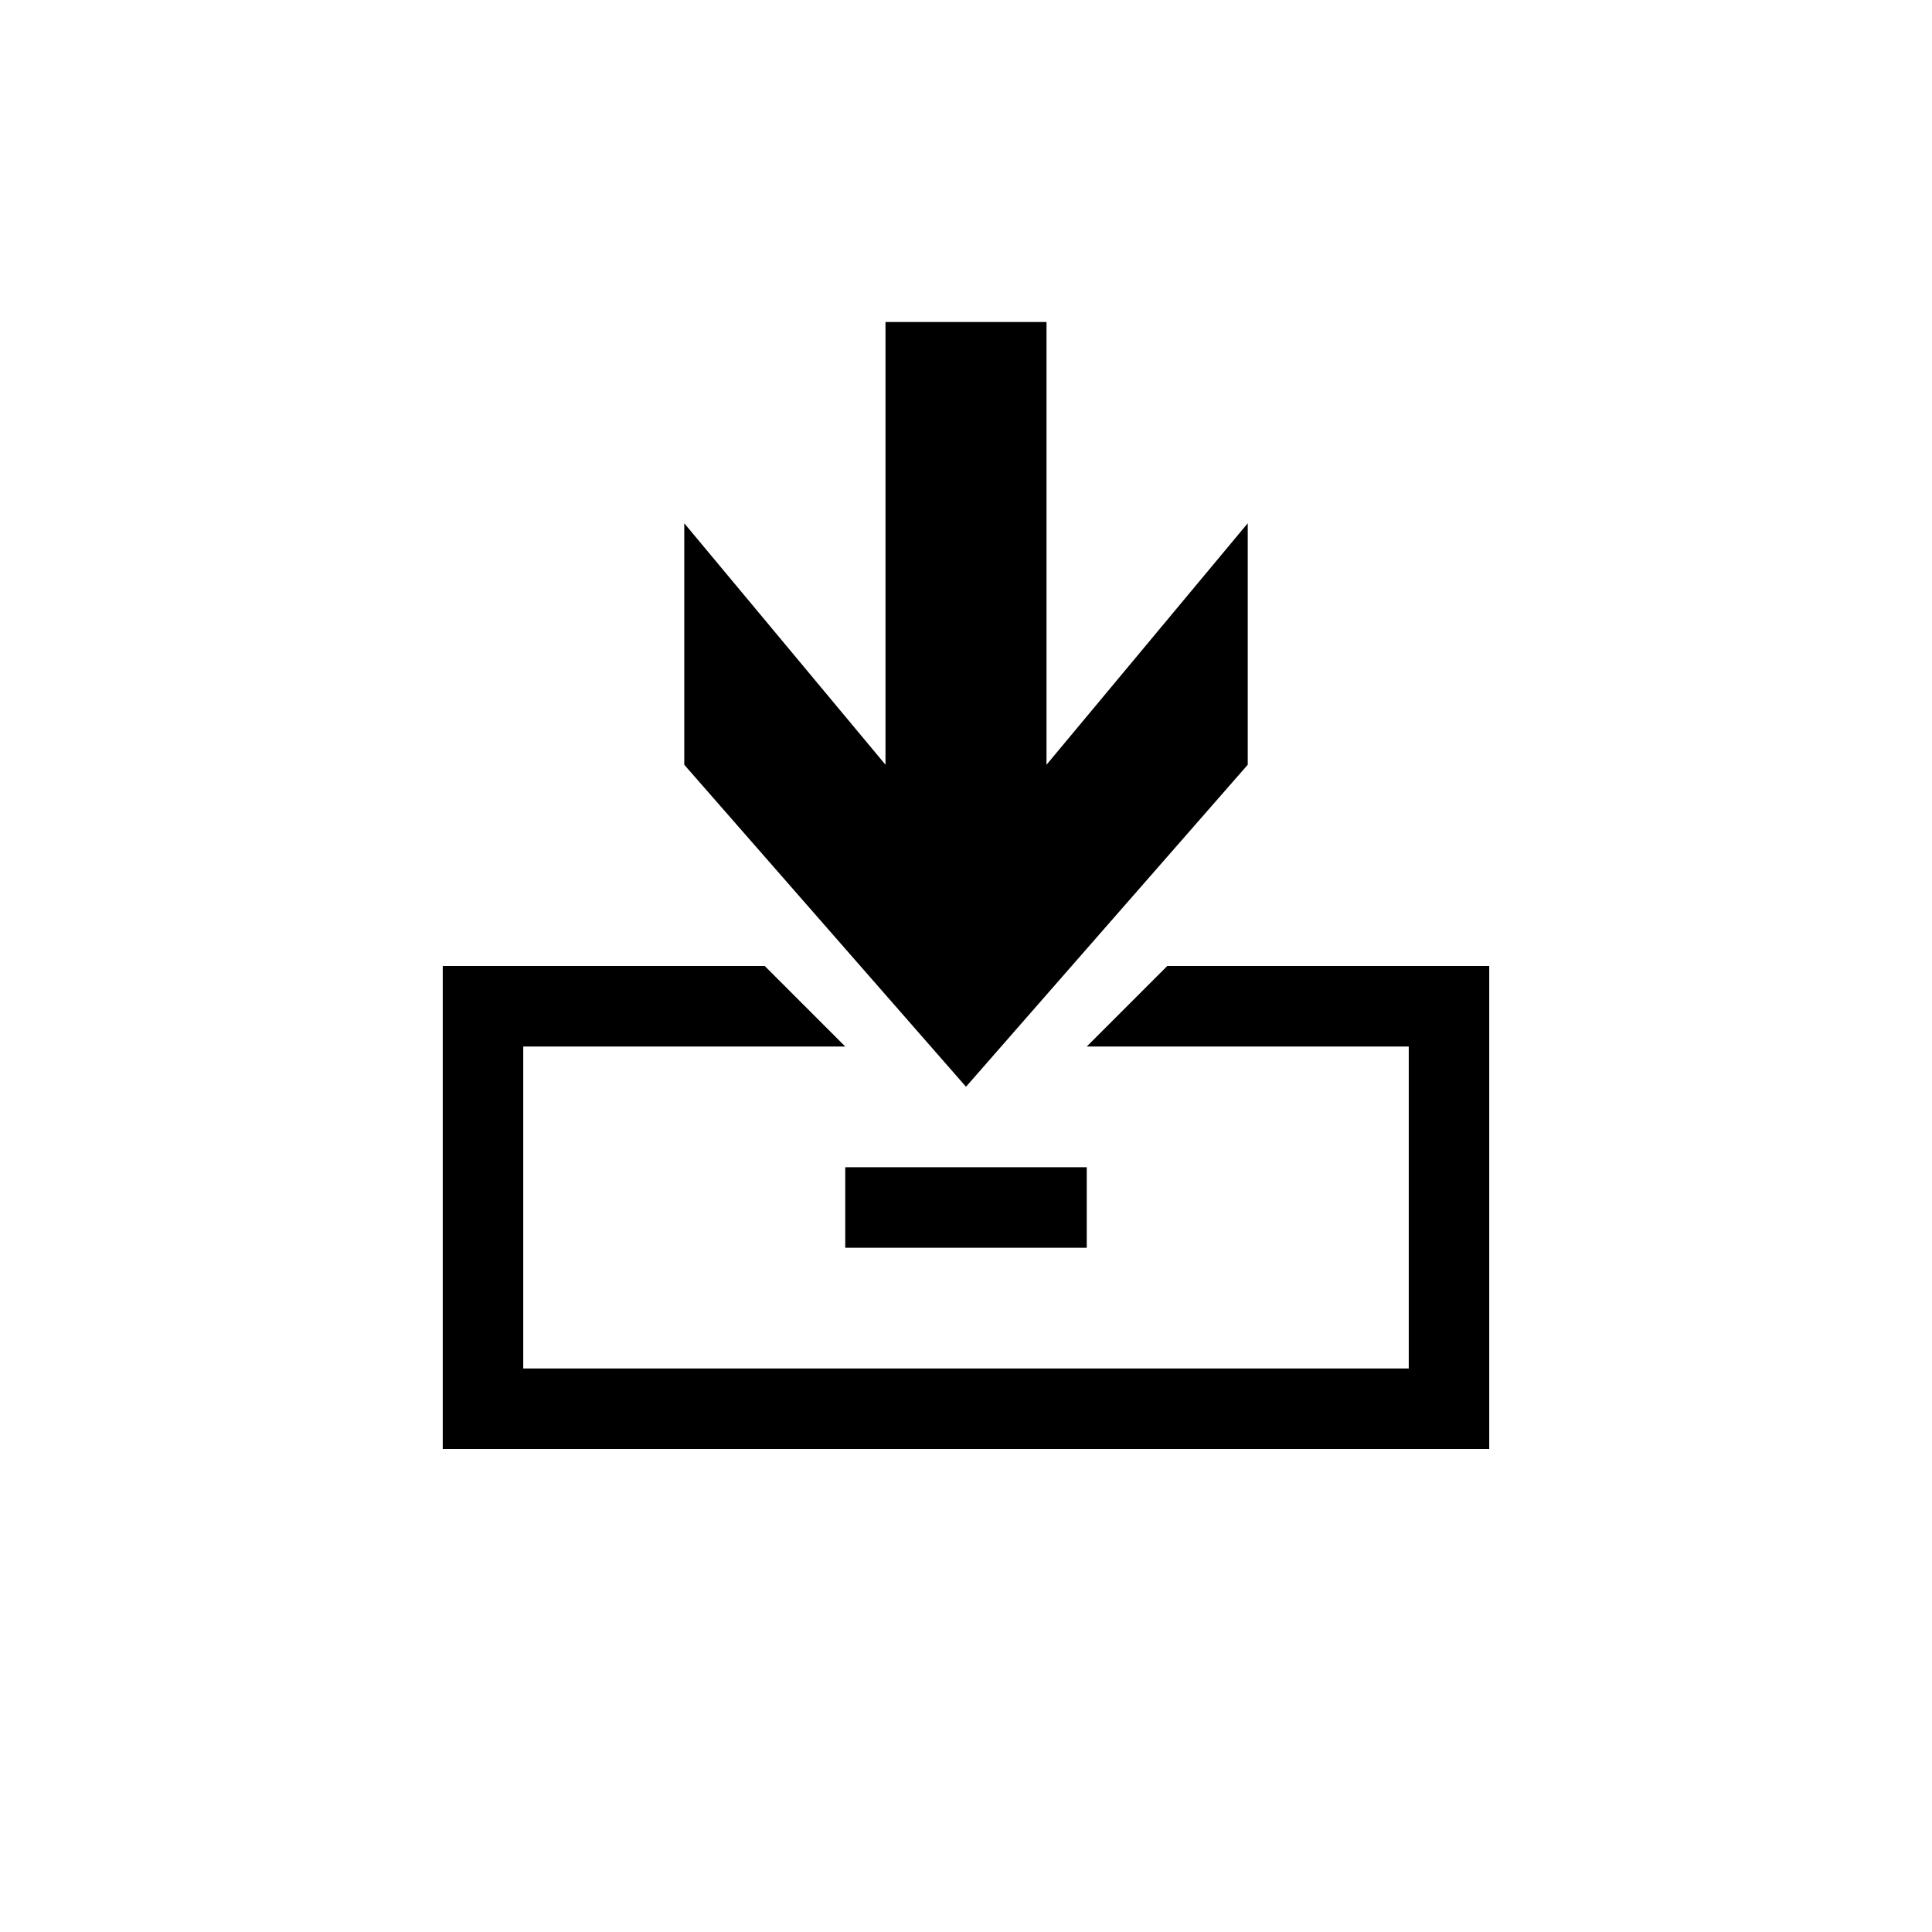
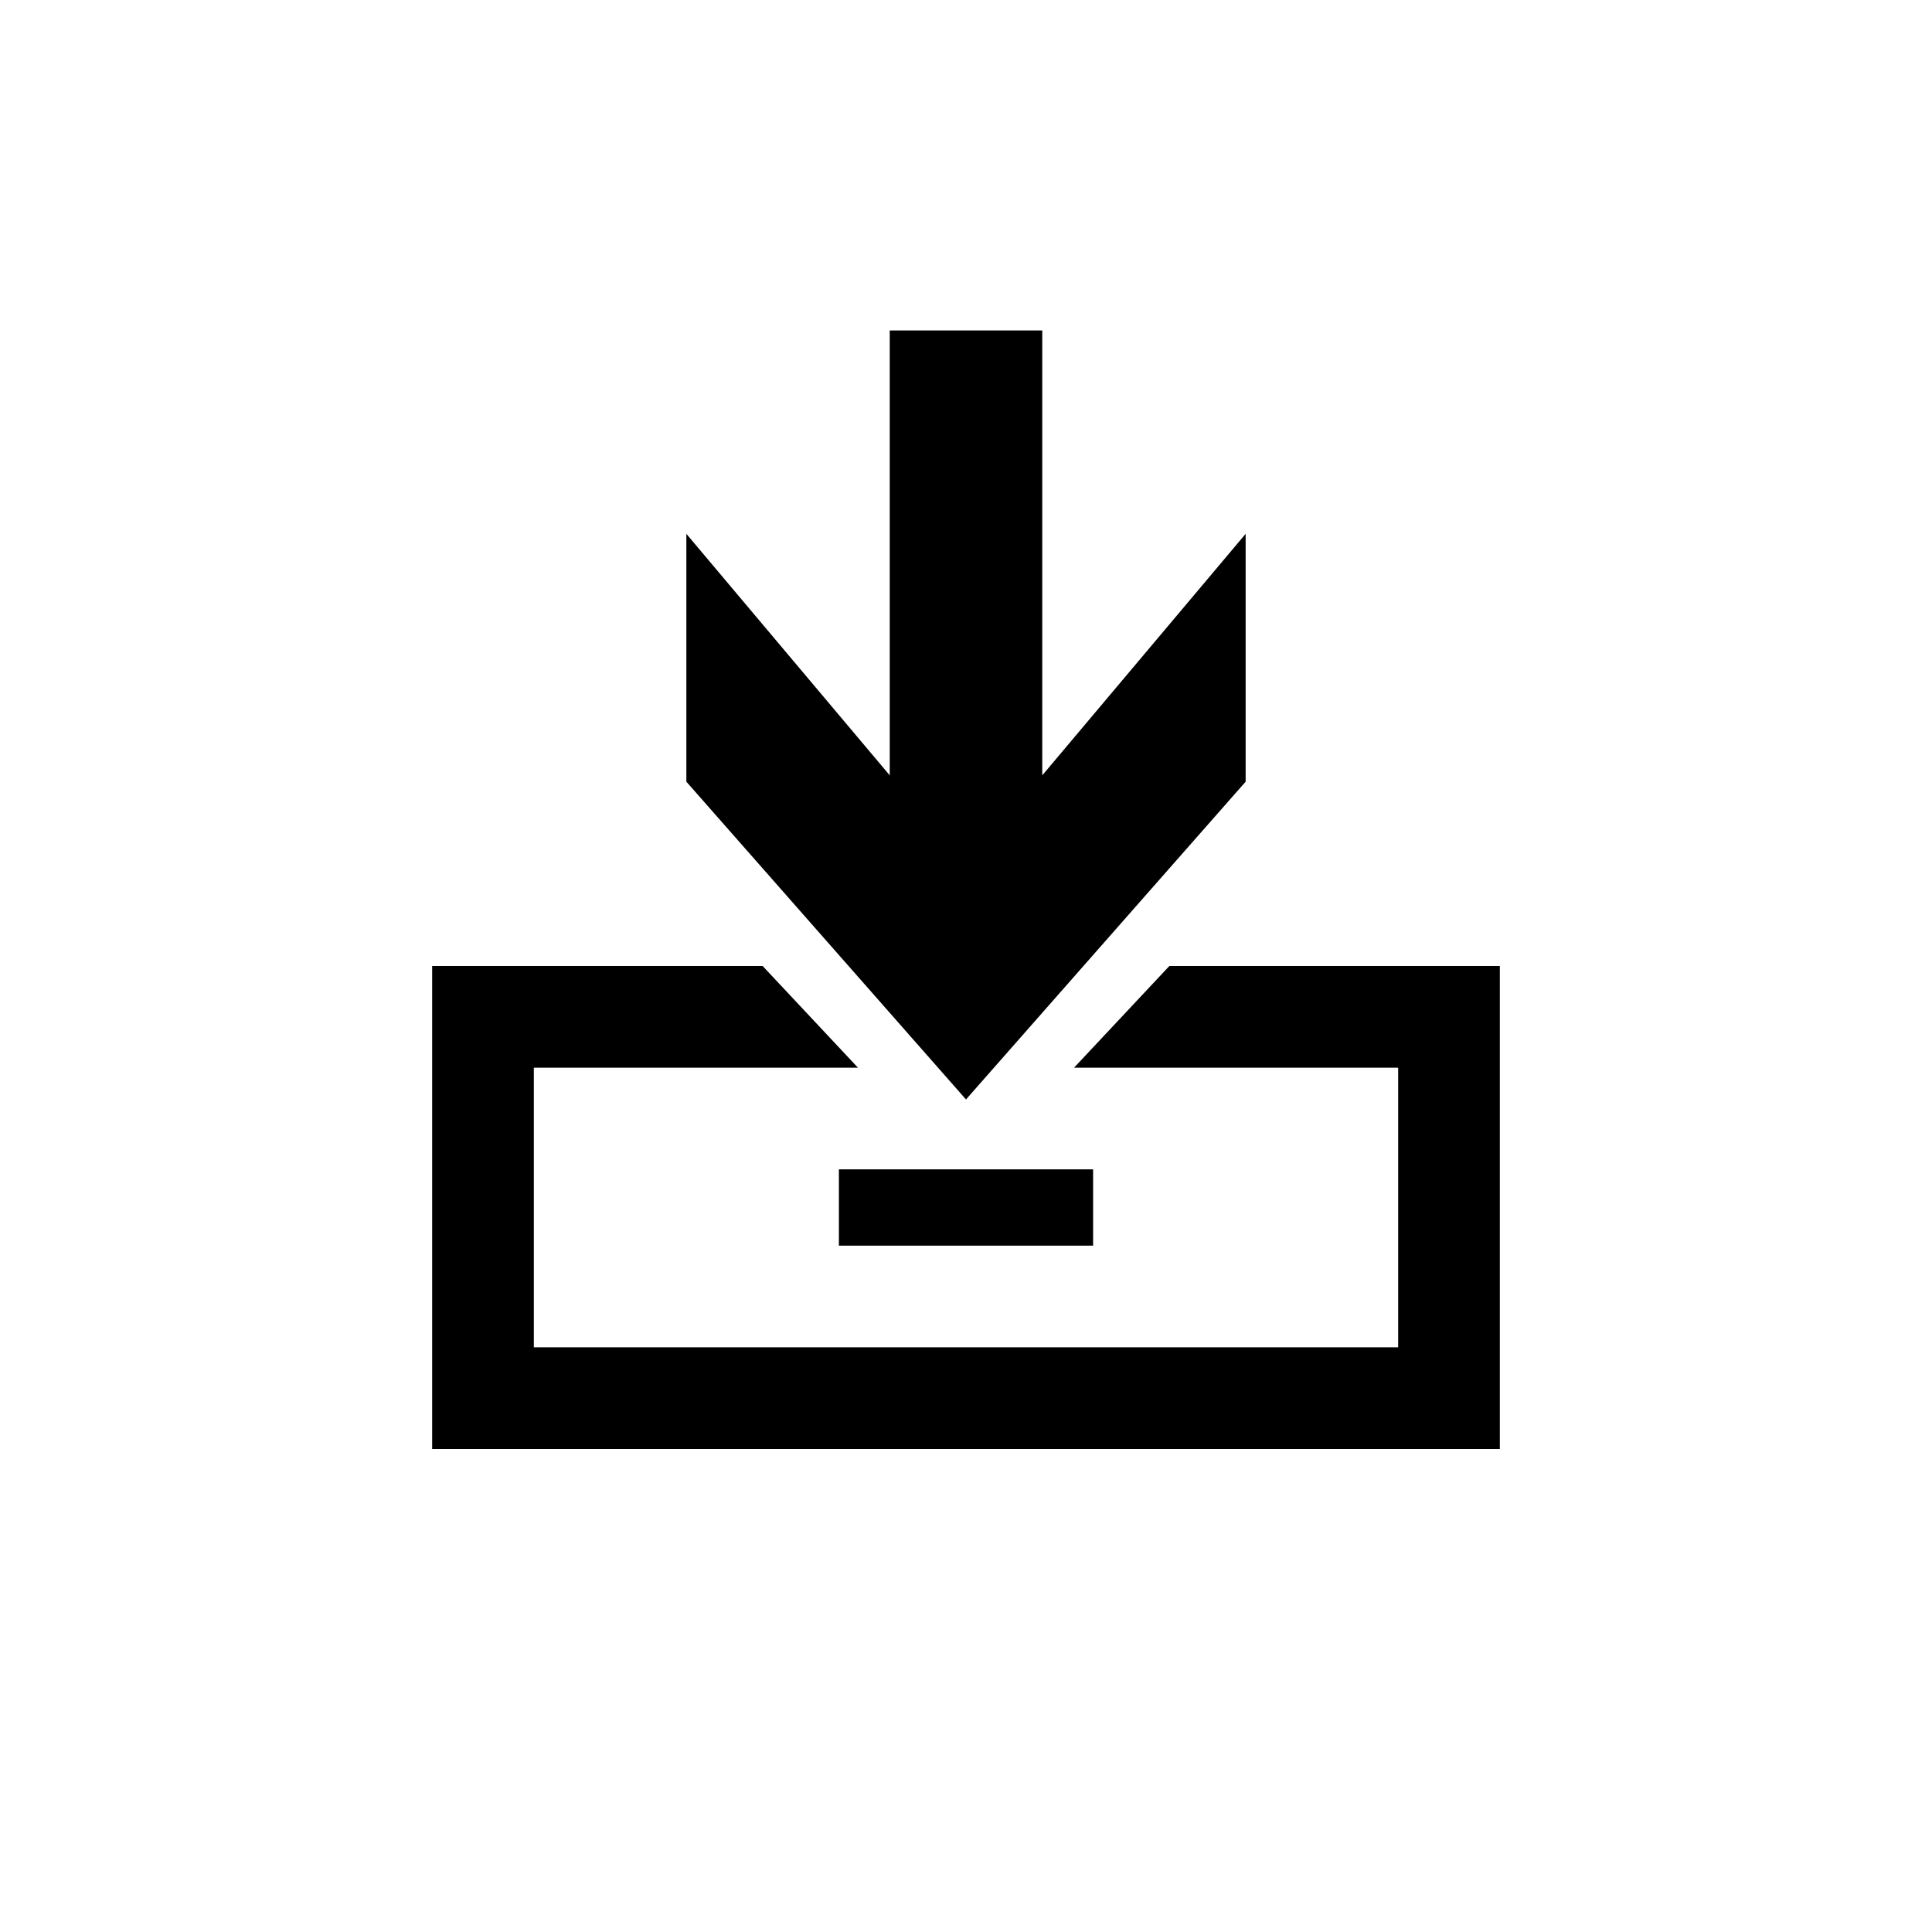
<svg xmlns="http://www.w3.org/2000/svg" version="1.1" baseProfile="full" width="76" height="76" viewBox="0 0 76.00 76.00" enable-background="new 0 0 76.00 76.00" xml:space="preserve">
-   <path fill="#000000" fill-opacity="1" stroke-width="0.2" stroke-linejoin="round" d="M 34.833,12.667L 41.167,12.667L 41.167,30.083L 49.083,20.583L 49.083,30.083L 38,42.75L 26.917,30.083L 26.917,20.583L 34.833,30.083L 34.833,12.667 Z M 17.417,38L 30.083,38L 33.25,41.167L 20.583,41.167L 20.583,53.833L 55.417,53.833L 55.417,41.167L 42.75,41.167L 45.917,38L 58.583,38L 58.583,57L 17.417,57L 17.417,38 Z M 33.25,45.917L 42.75,45.917L 42.75,49.083L 33.25,49.083L 33.25,45.917 Z " />
+   <path fill="#000000" fill-opacity="1" stroke-width="0.2" stroke-linejoin="round" d="M 35,13L 35,30.5L 27,21L 27,30.75L 38,43.25L 49,30.75L 49,21L 41,30.5L 41,13L 35,13 Z M 17,38L 30,38L 33.75,42L 21,42L 21,53L 55,53L 55,42L 42.25,42L 46,38L 59,38L 59,57L 17,57L 17,38 Z M 33,46L 43,46L 43,49L 33,49L 33,46 Z " />
</svg>
